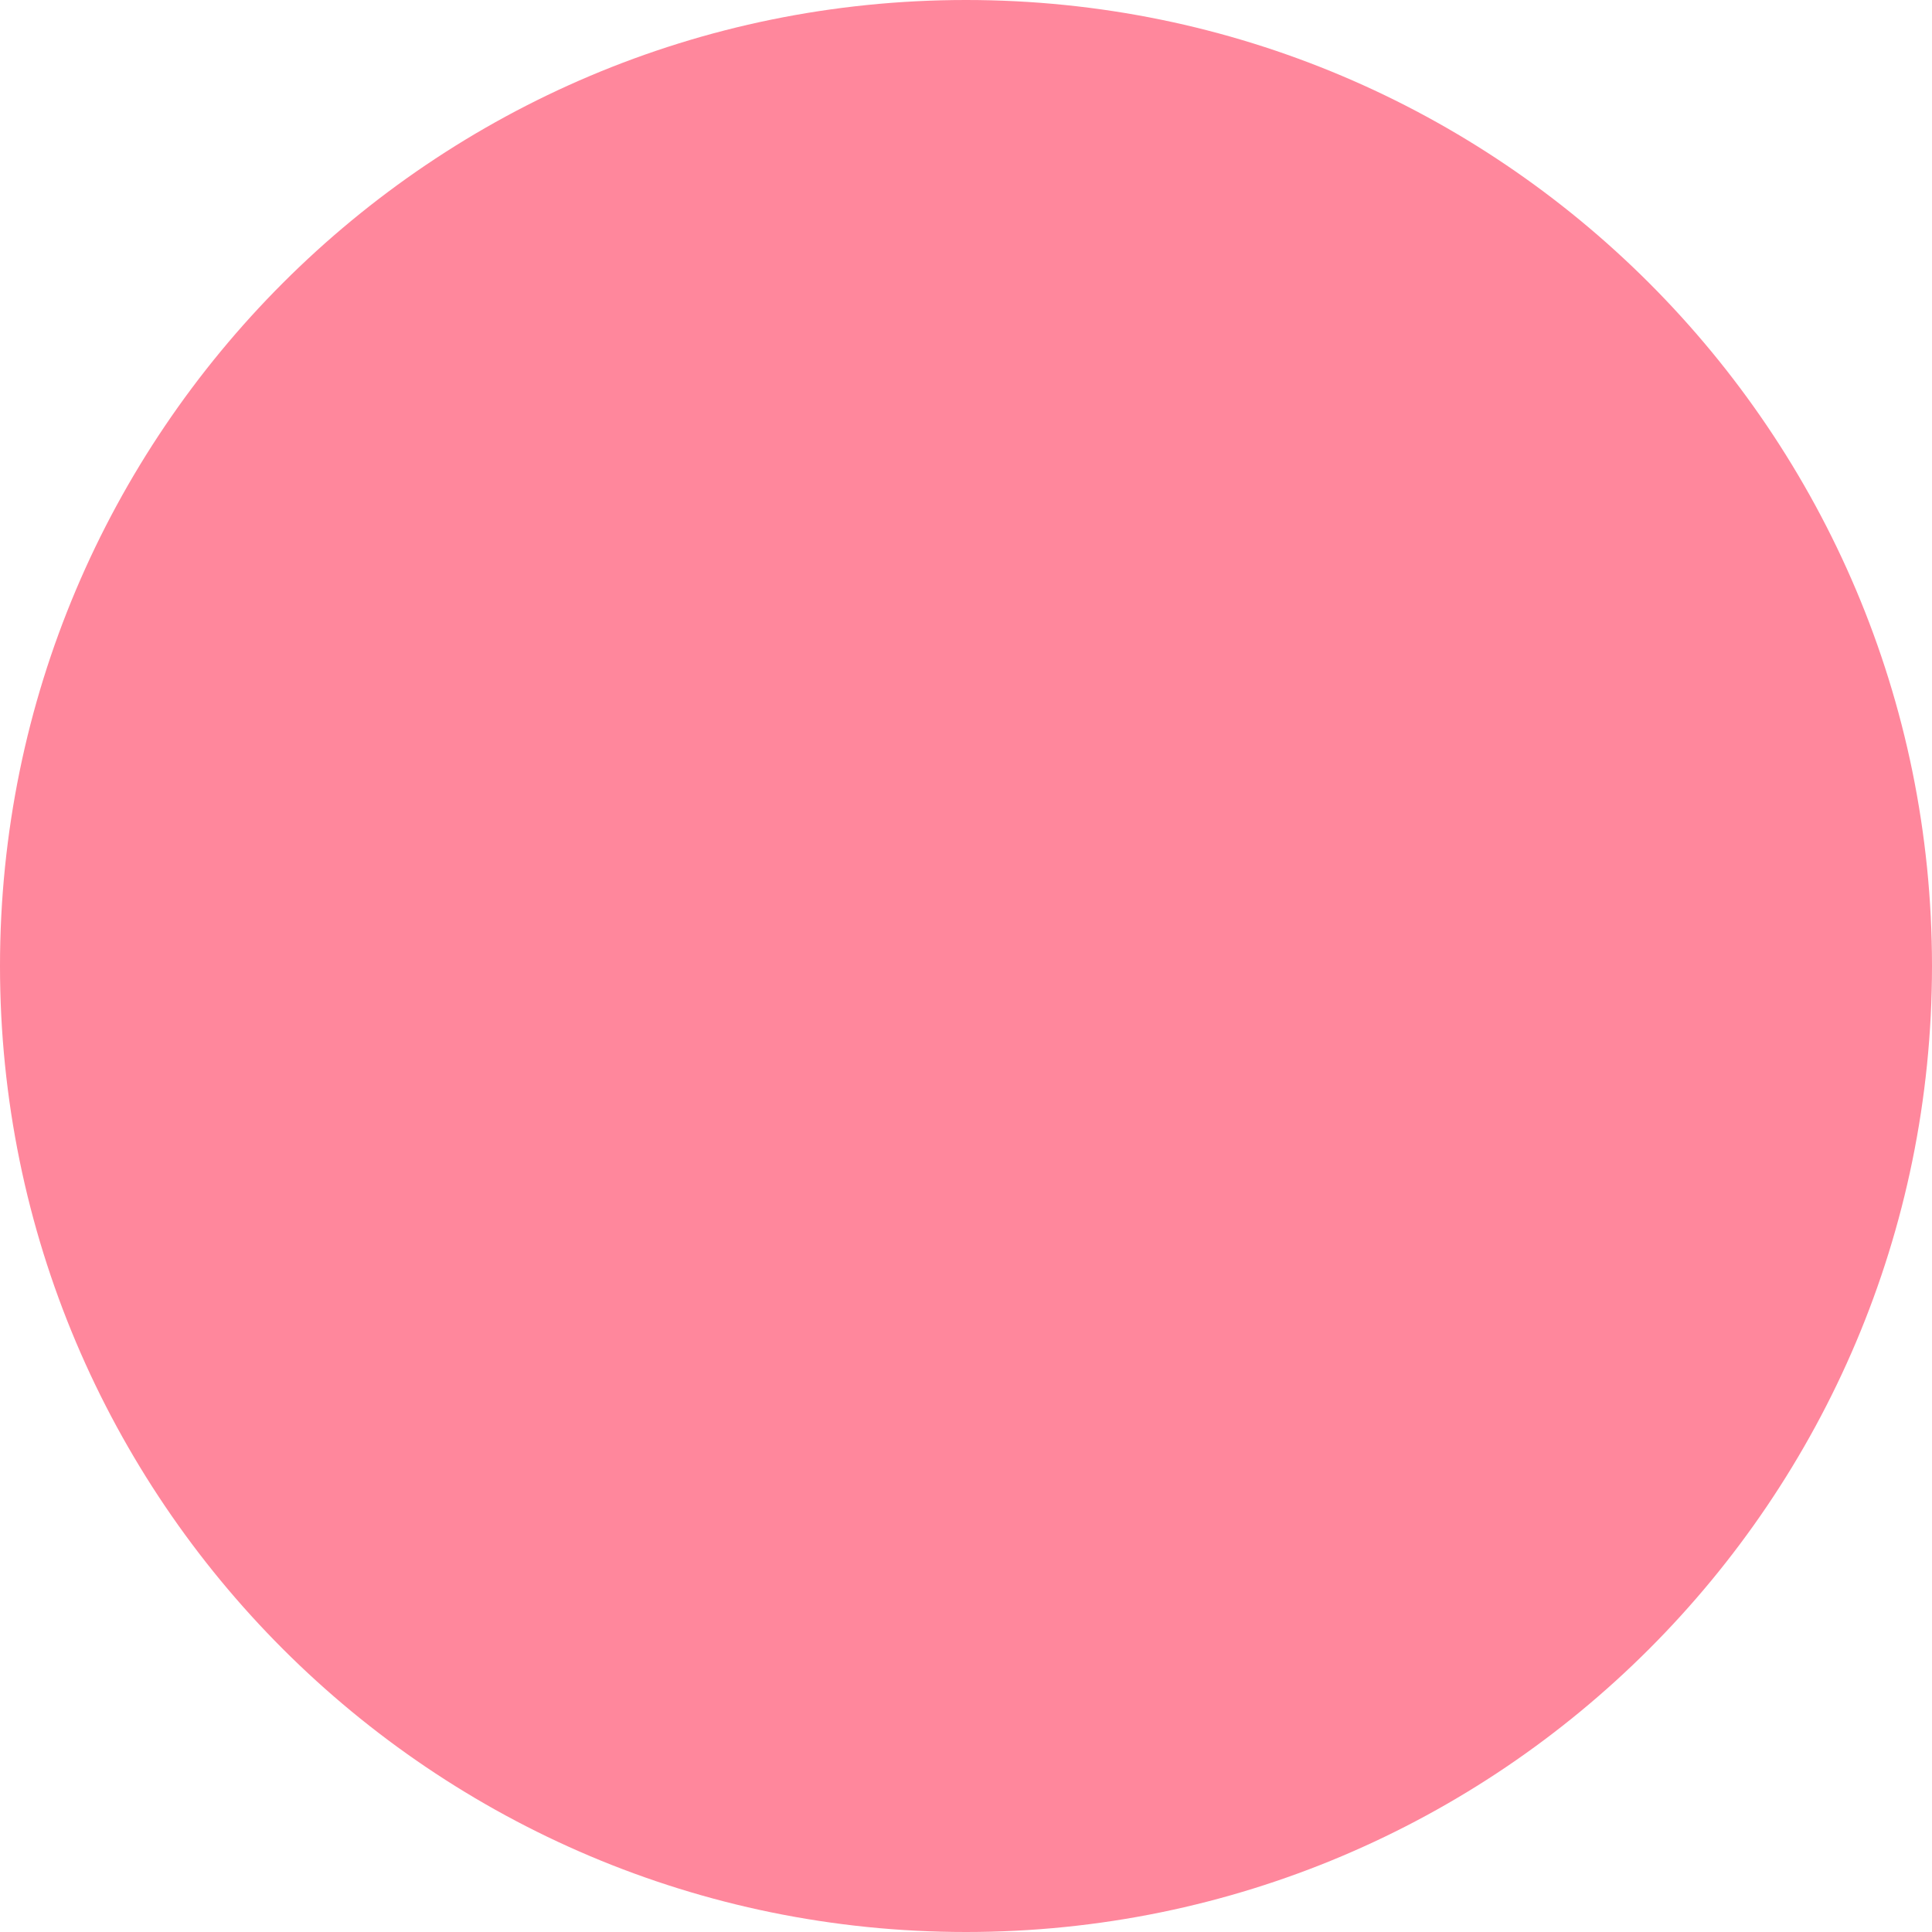
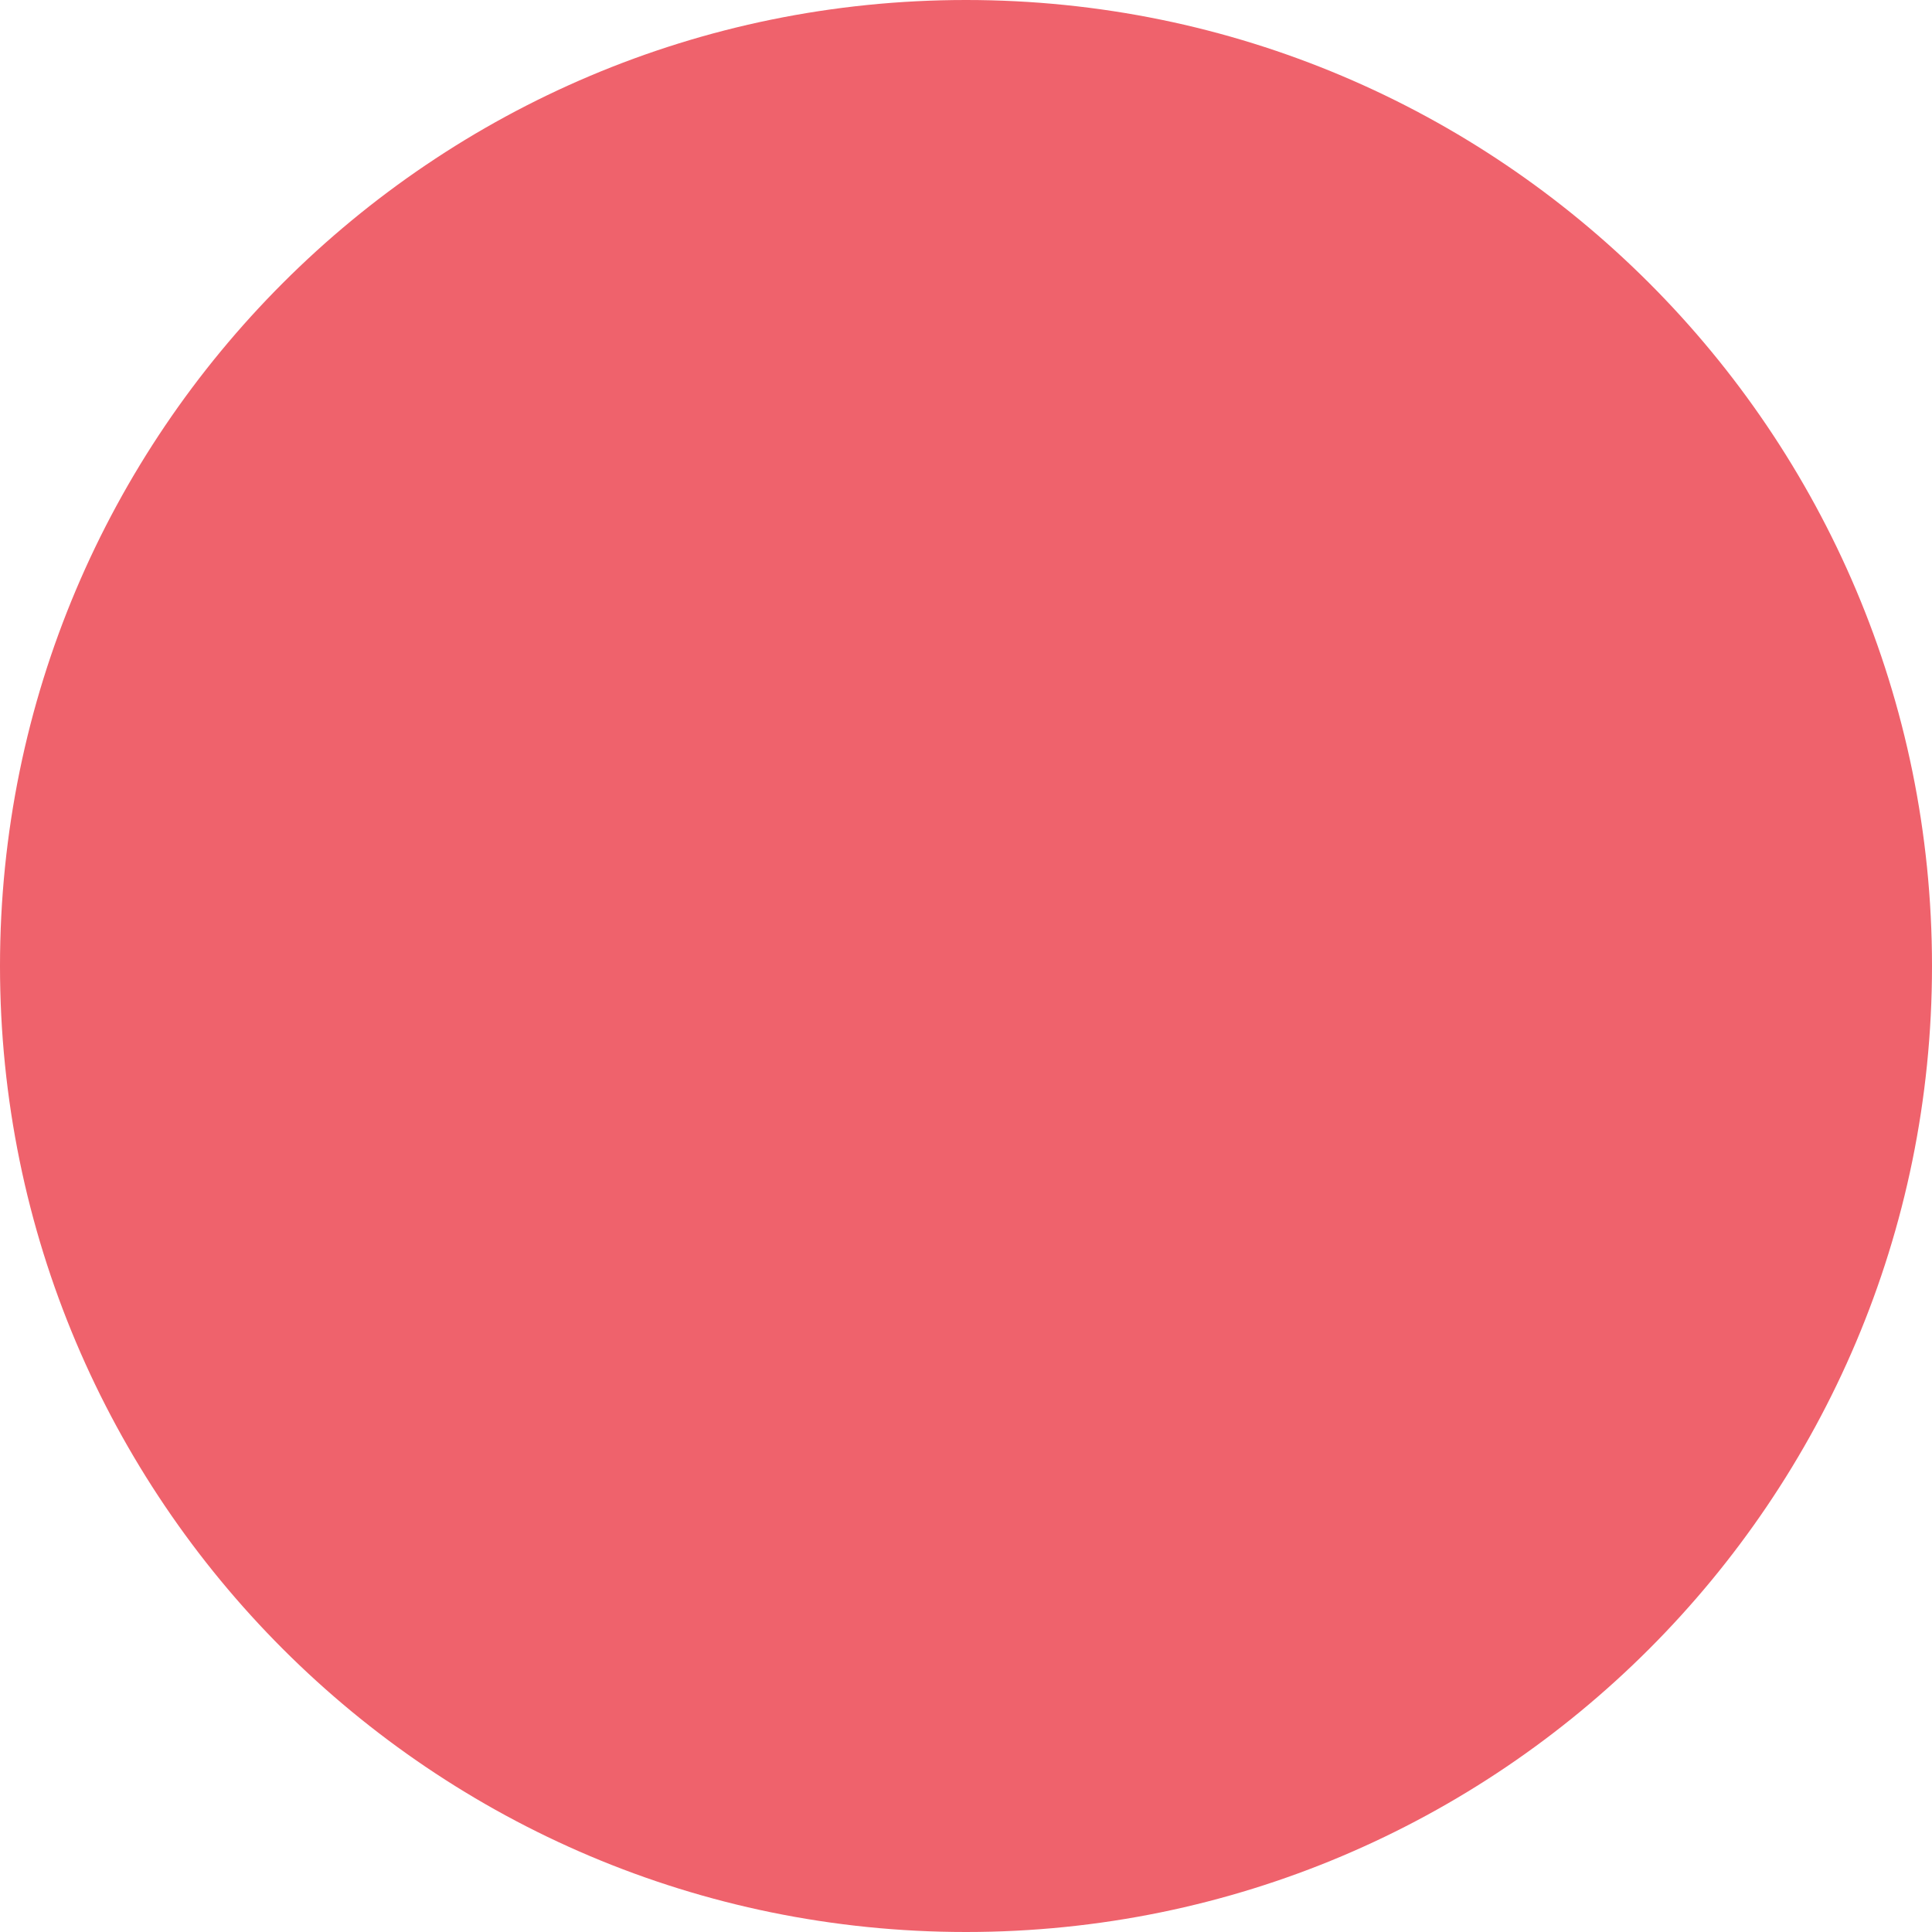
<svg xmlns="http://www.w3.org/2000/svg" preserveAspectRatio="none" overflow="visible" style="display: block;" width="8" height="8" viewBox="0 0 8 8" fill="none">
-   <circle id="Recording indicator" cx="4" cy="4" r="4" fill="#FF879C" />
+   <circle id="Recording indicator" cx="4" cy="4" r="4" fill="#EF626C" />
</svg>
